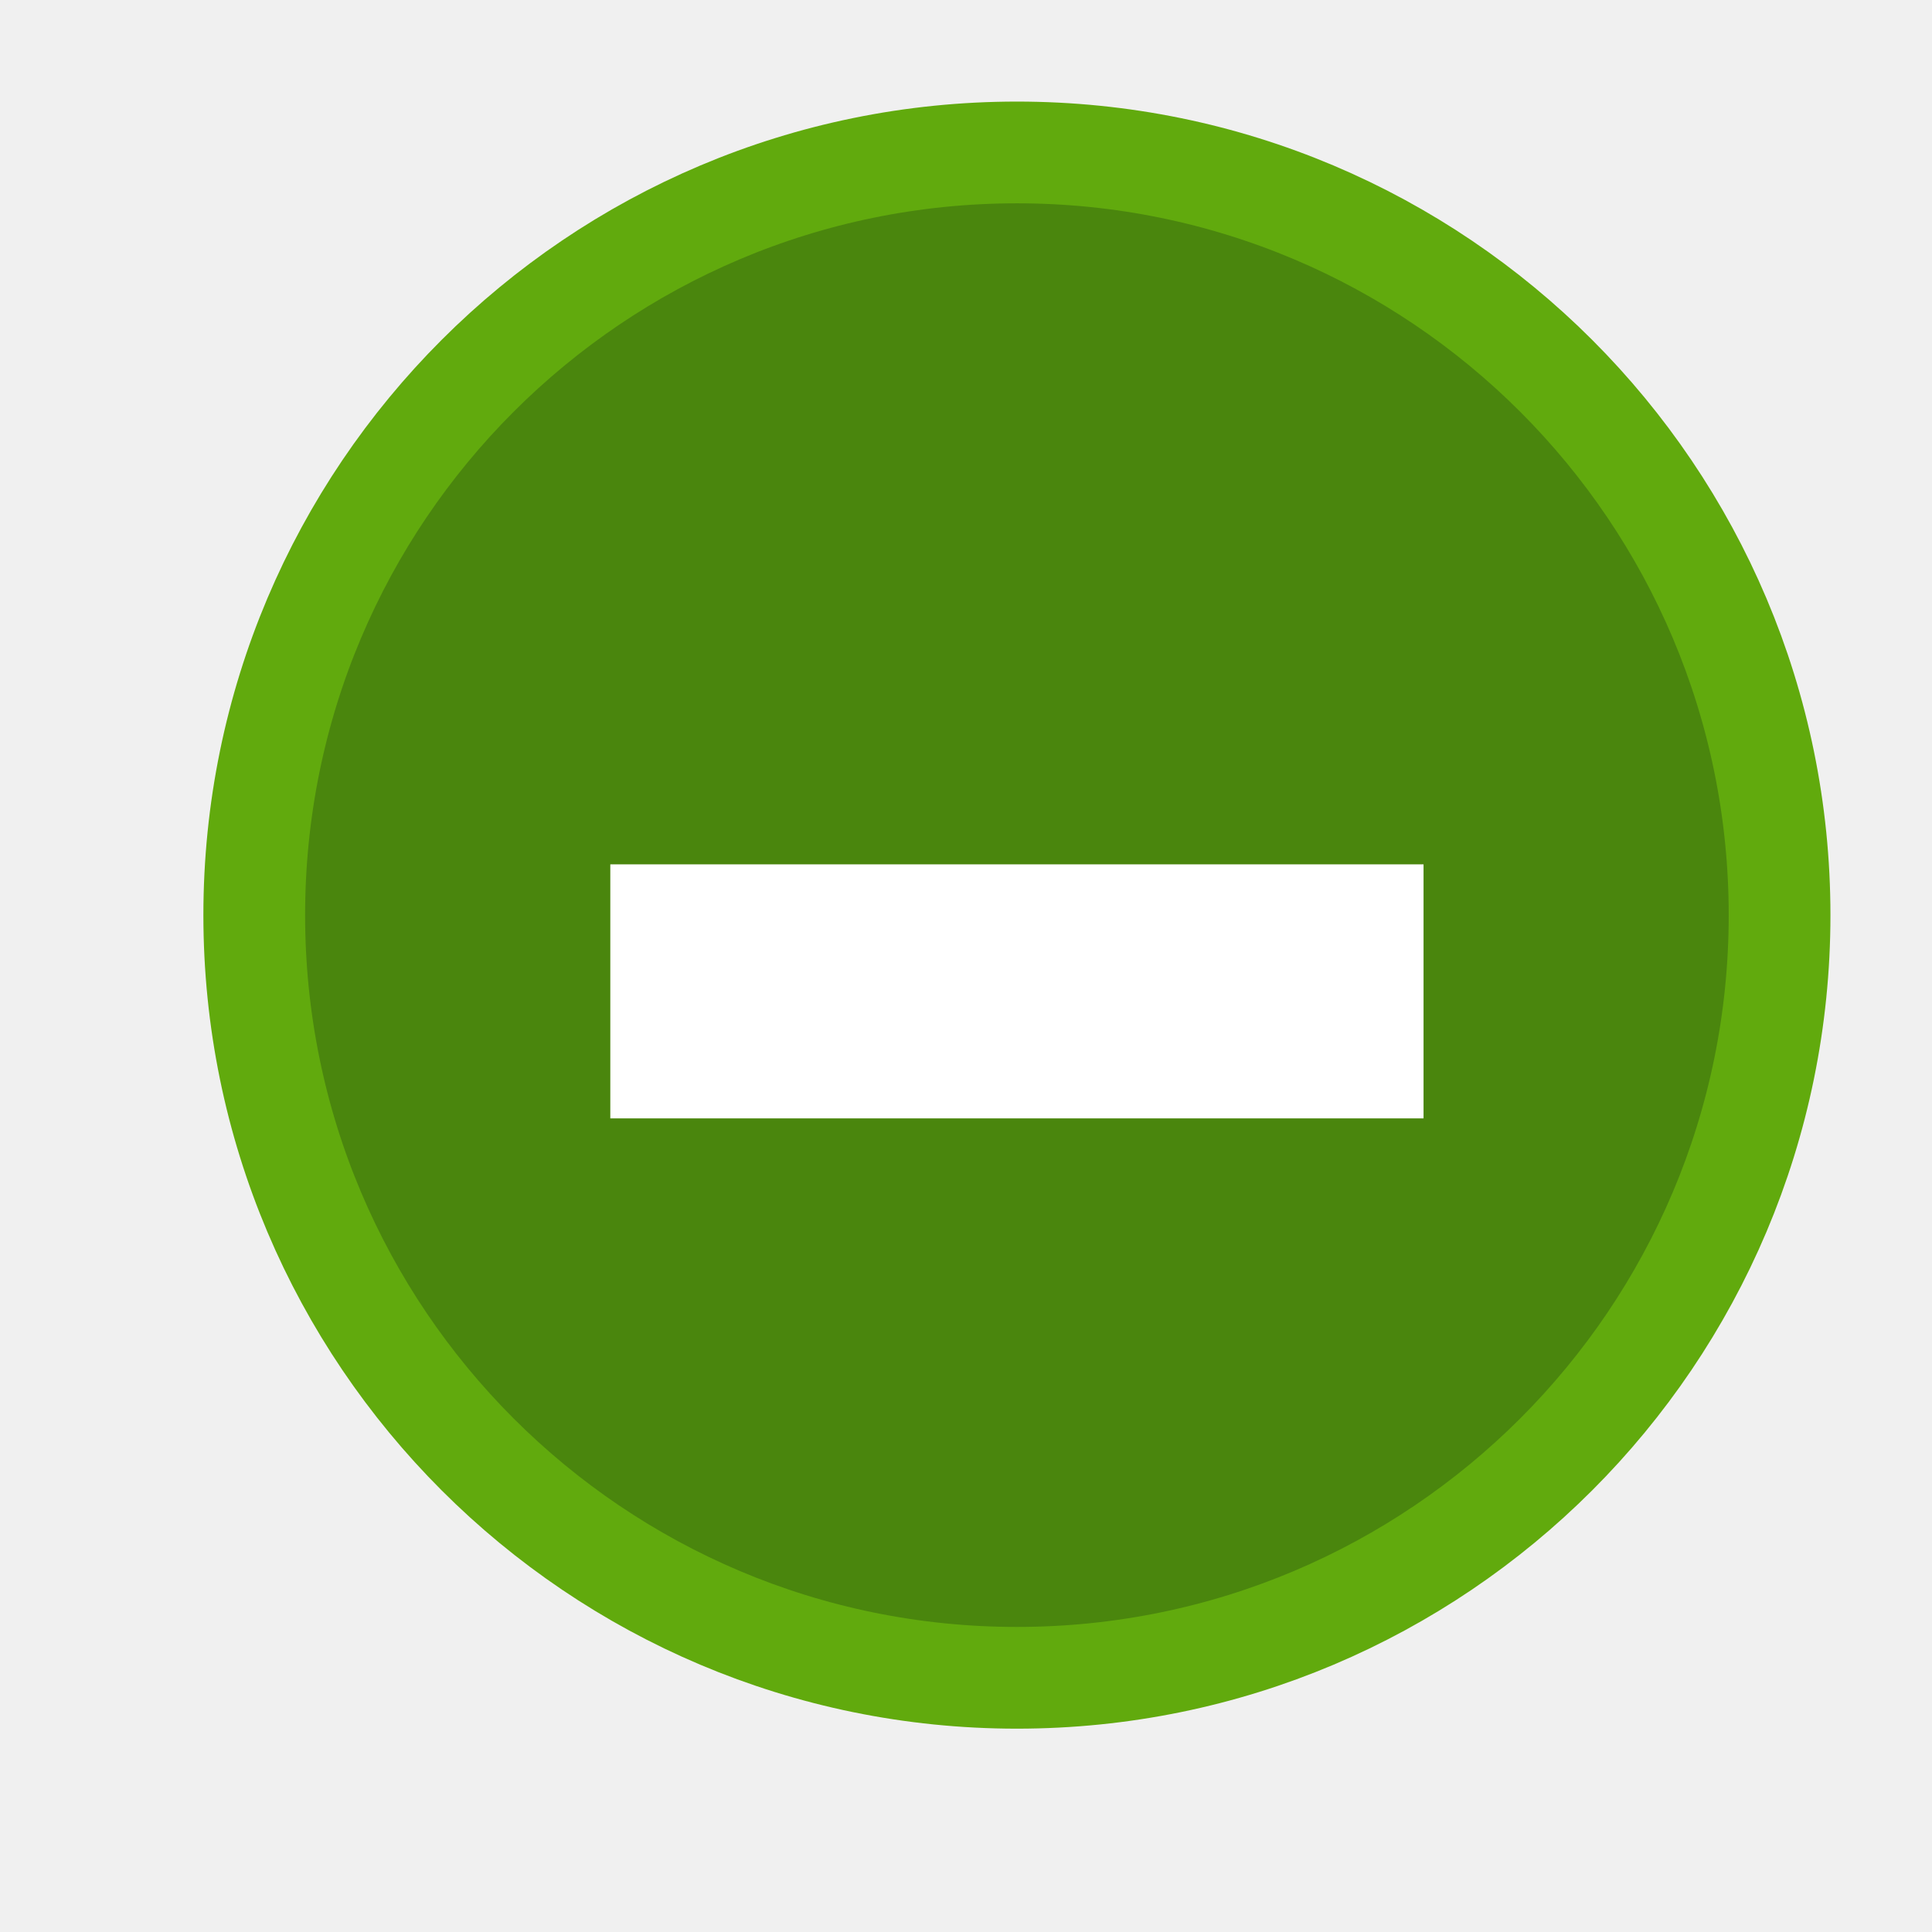
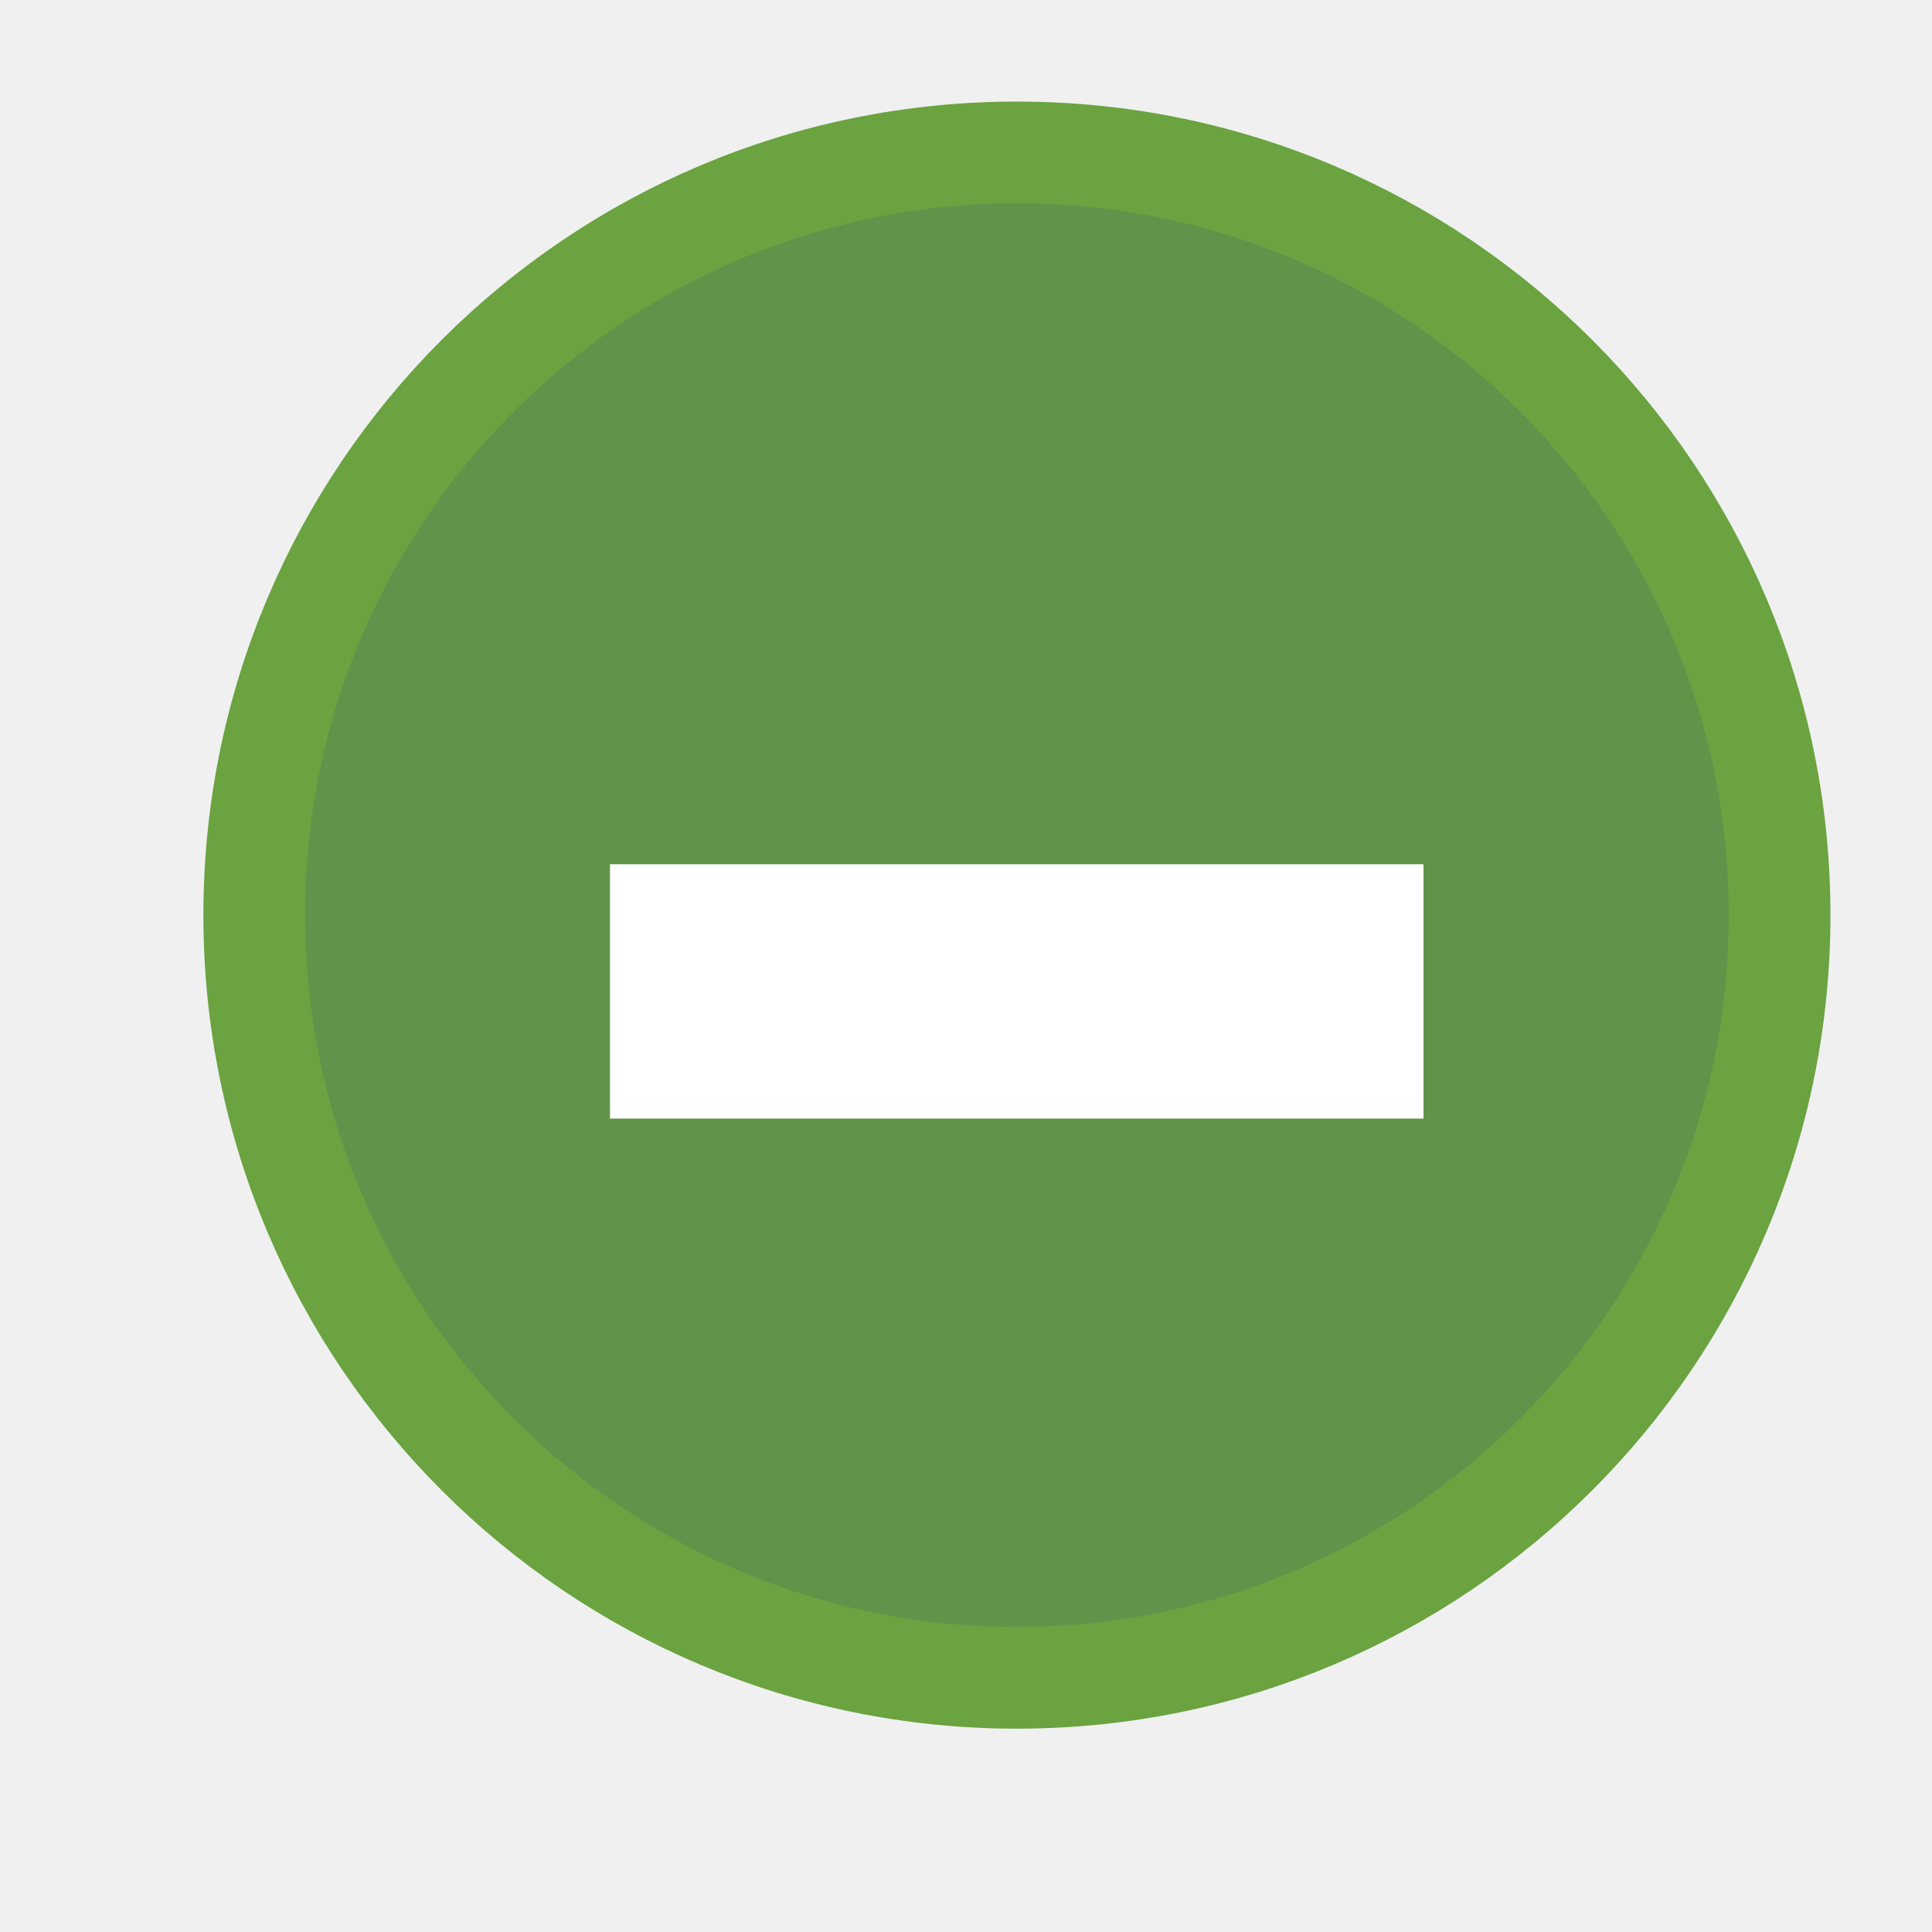
<svg xmlns="http://www.w3.org/2000/svg" width="19" height="19" viewBox="0 0 5.027 5.027" version="1.1" id="svg8">
  <defs id="defs2" />
  <g id="layer1" transform="matrix(0.8021109,0,0,0.8021264,0.5235831,-233.728)">
-     <circle style="opacity:1;fill:#4a860d;fill-opacity:1;stroke:#61aa0d;stroke-width:0.33;stroke-linecap:round;stroke-linejoin:miter;stroke-miterlimit:4;stroke-dasharray:none;stroke-opacity:1;paint-order:markers fill stroke" id="path815" cx="2.646" cy="294.354" r="2.474" />
+     <circle style="opacity:1;fill:#61934b;fill-opacity:1;stroke:#6aa33f;stroke-width:0.33;stroke-linecap:round;stroke-linejoin:miter;stroke-miterlimit:4;stroke-dasharray:none;stroke-opacity:1;paint-order:markers fill stroke" id="path815" cx="2.646" cy="294.354" r="2.474" />
+     <path style="opacity:1;fill:#ffffff;fill-opacity:1;stroke:none;stroke-width:0.212;stroke-linecap:round;stroke-linejoin:miter;stroke-miterlimit:4;stroke-dasharray:none;stroke-opacity:1;paint-order:markers fill stroke" d="m 1.326,294.189 h 2.639 v 0.825 H 1.326 Z" id="rect1265" />
  </g>
-   <path id="rect1265" d="M 1.588,2.249 H 3.704 V 2.91 H 1.588 Z" style="opacity:1;fill:#ffffff;fill-opacity:1;stroke:none;stroke-width:0.17;stroke-linecap:round;stroke-linejoin:miter;stroke-miterlimit:4;stroke-dasharray:none;stroke-opacity:1;paint-order:markers fill stroke" />
</svg>
